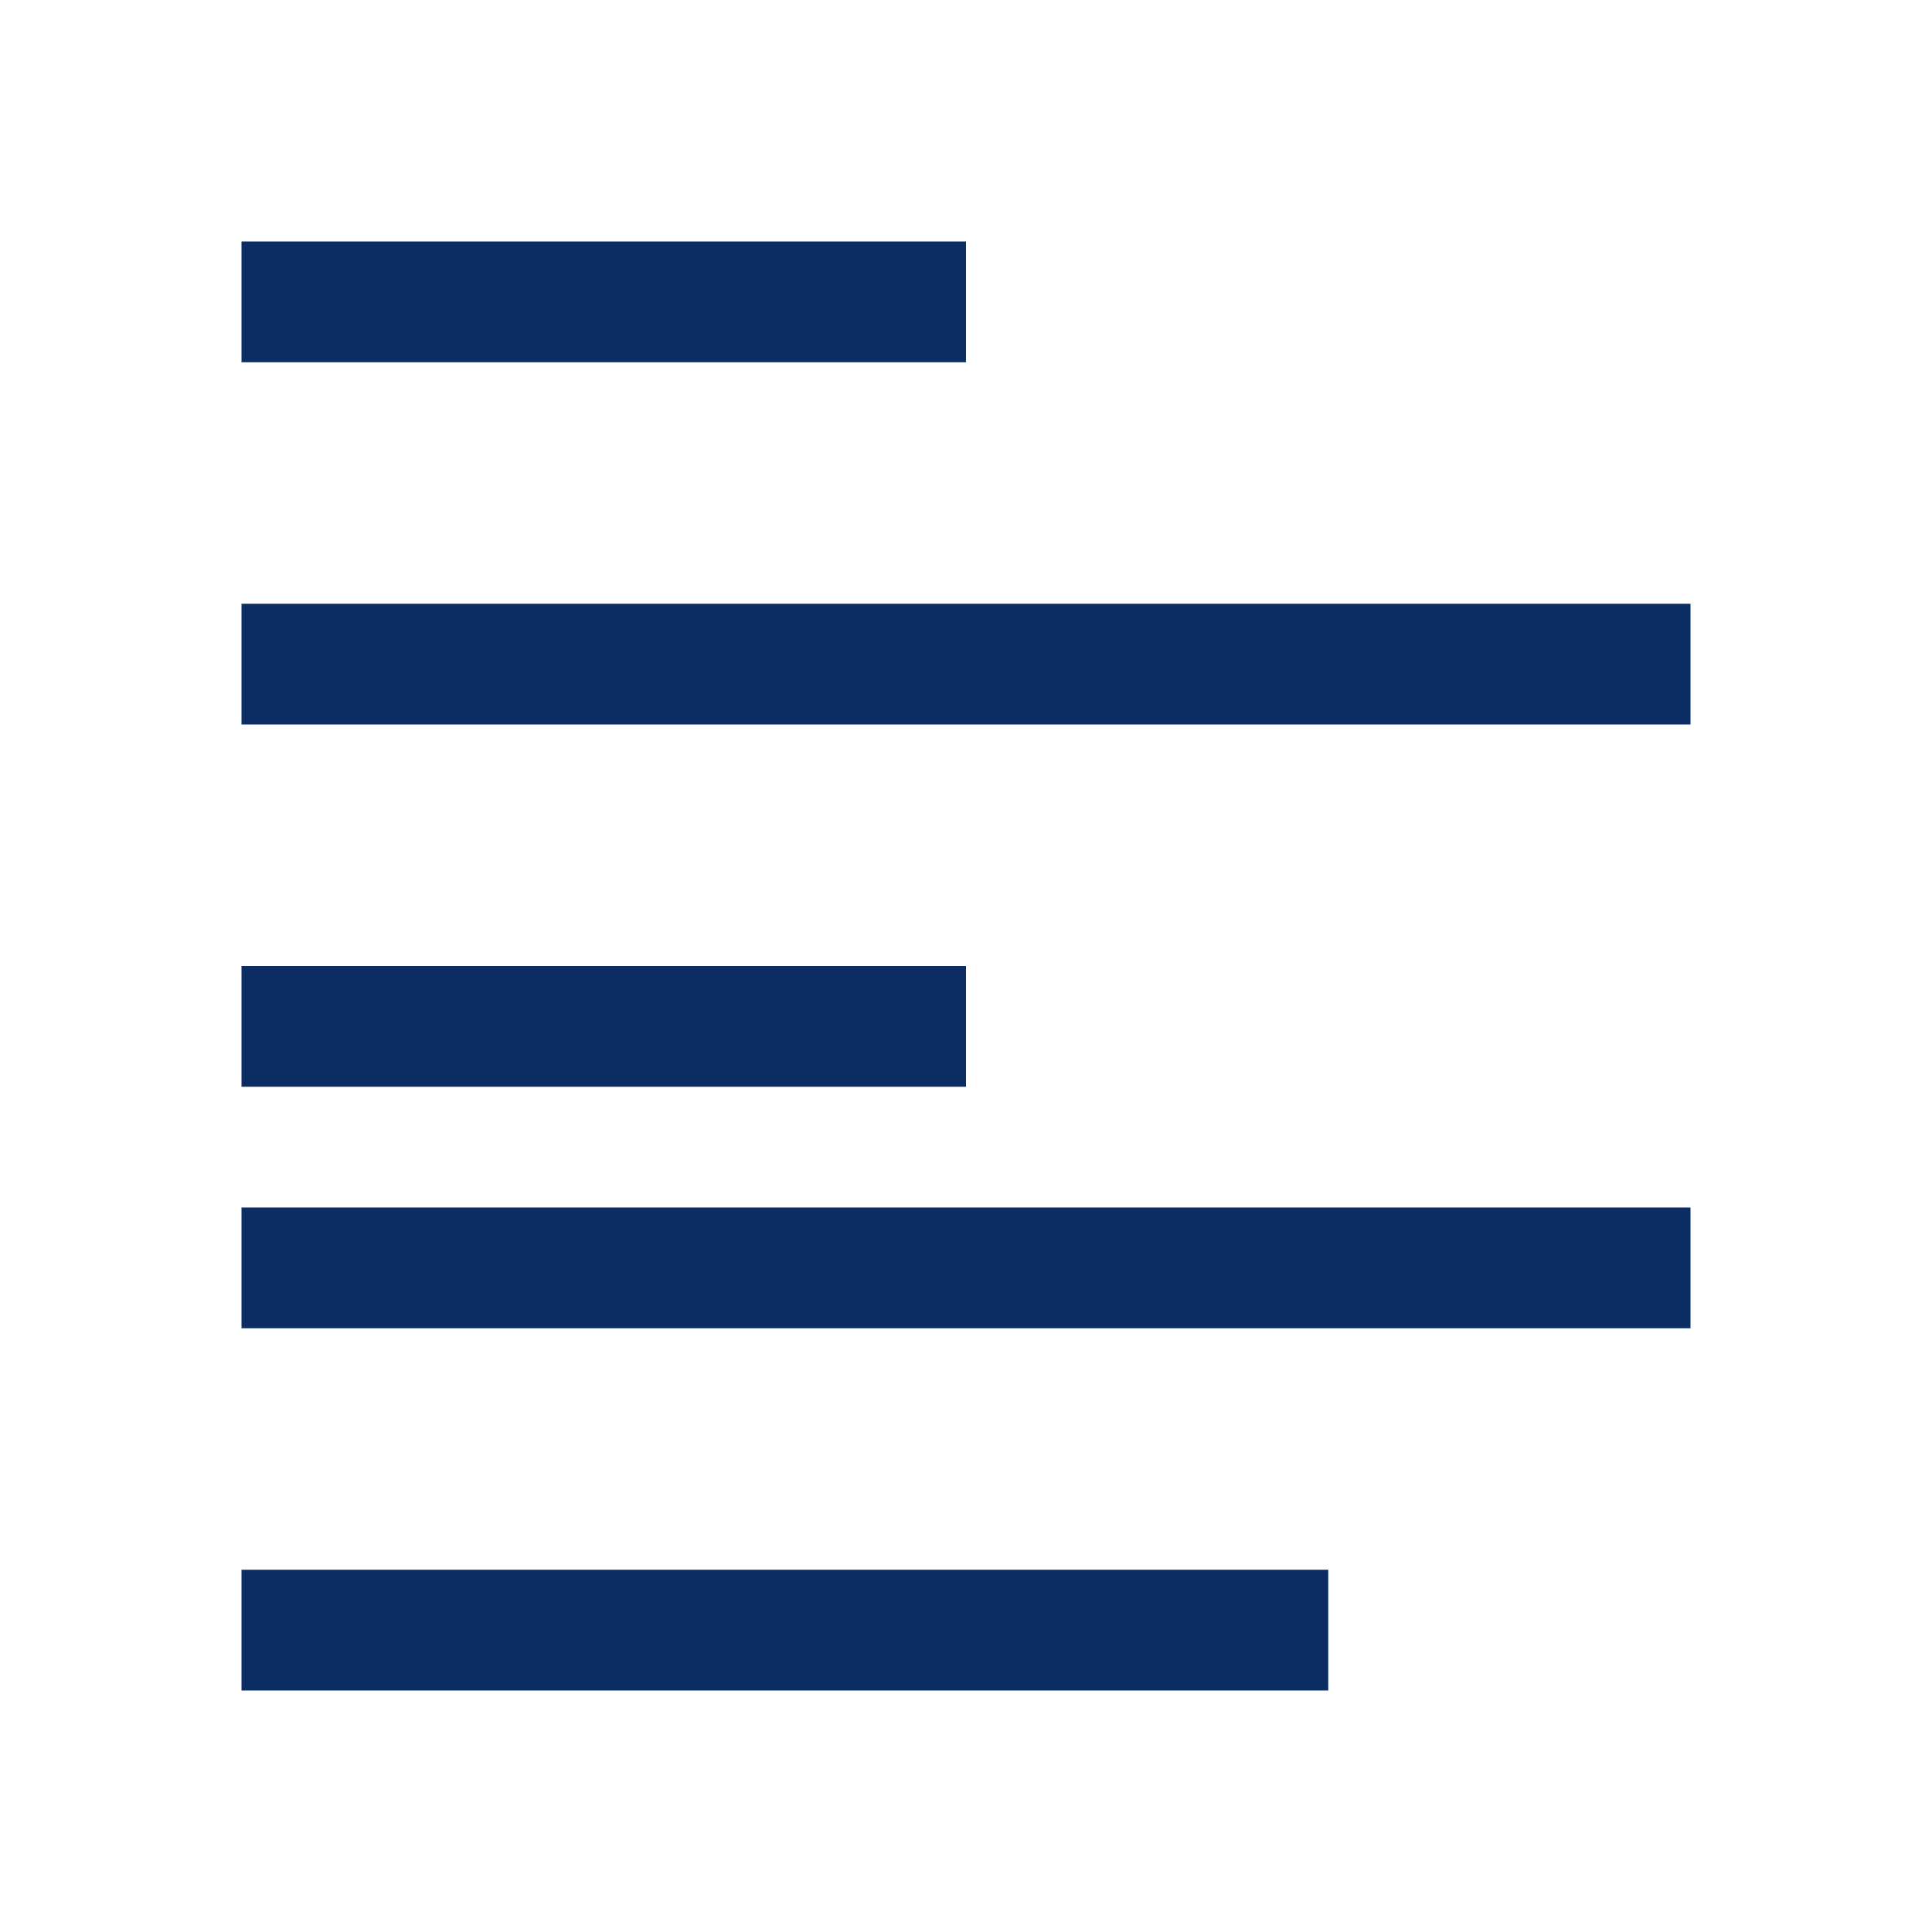
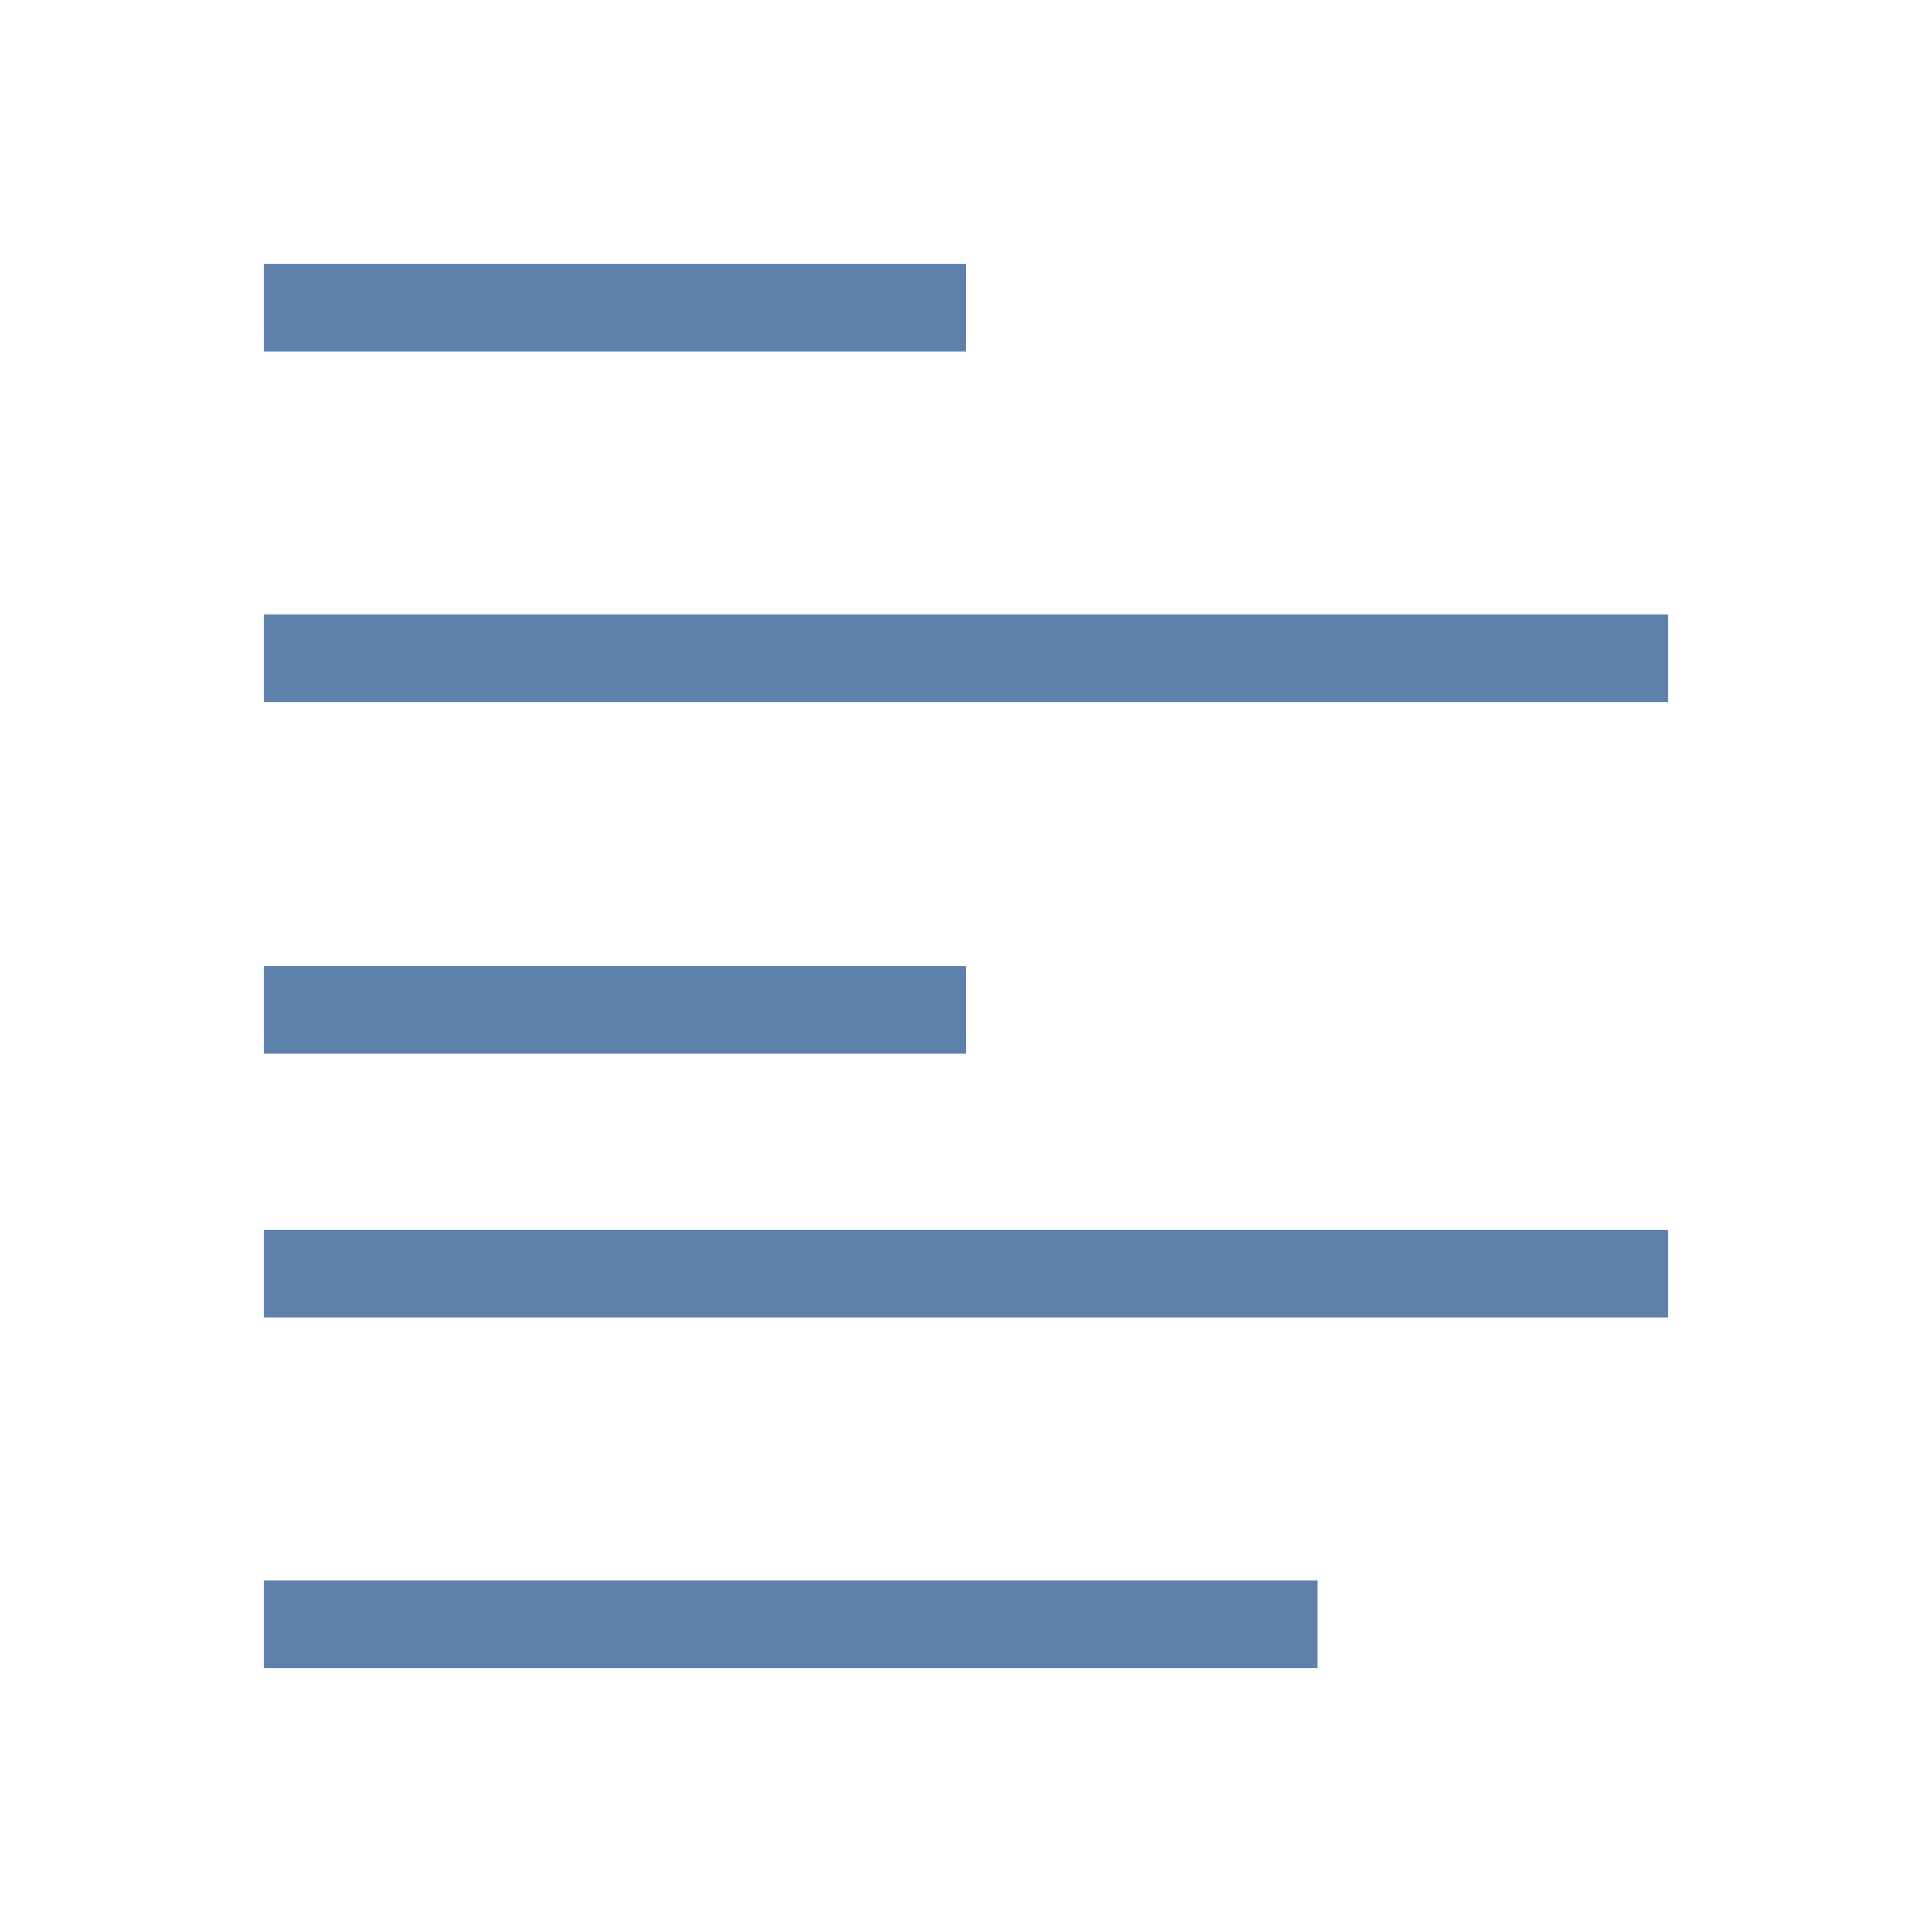
- <svg xmlns="http://www.w3.org/2000/svg" width="16" height="16" viewBox="0 0 16 16">
-   <path fill="#0c2d63" color="#000000" stroke-width="1.4" d="m2 2v1h6v-1zm0 3v1h12v-1zm0 3v1h6v-1zm0 2v1h12v-1zm0 3v1h9v-1z" />
+ <svg xmlns="http://www.w3.org/2000/svg" width="22" height="22" version="1.1">
+   <g fill="#5e81ac">
+     <path d="M3 3h8v1H3zM3 7h16v1H3zM3 14h16v1H3zM3 11h8v1H3zM3 18h12v1H3z" fill="#5e81ac" />
+   </g>
</svg>
